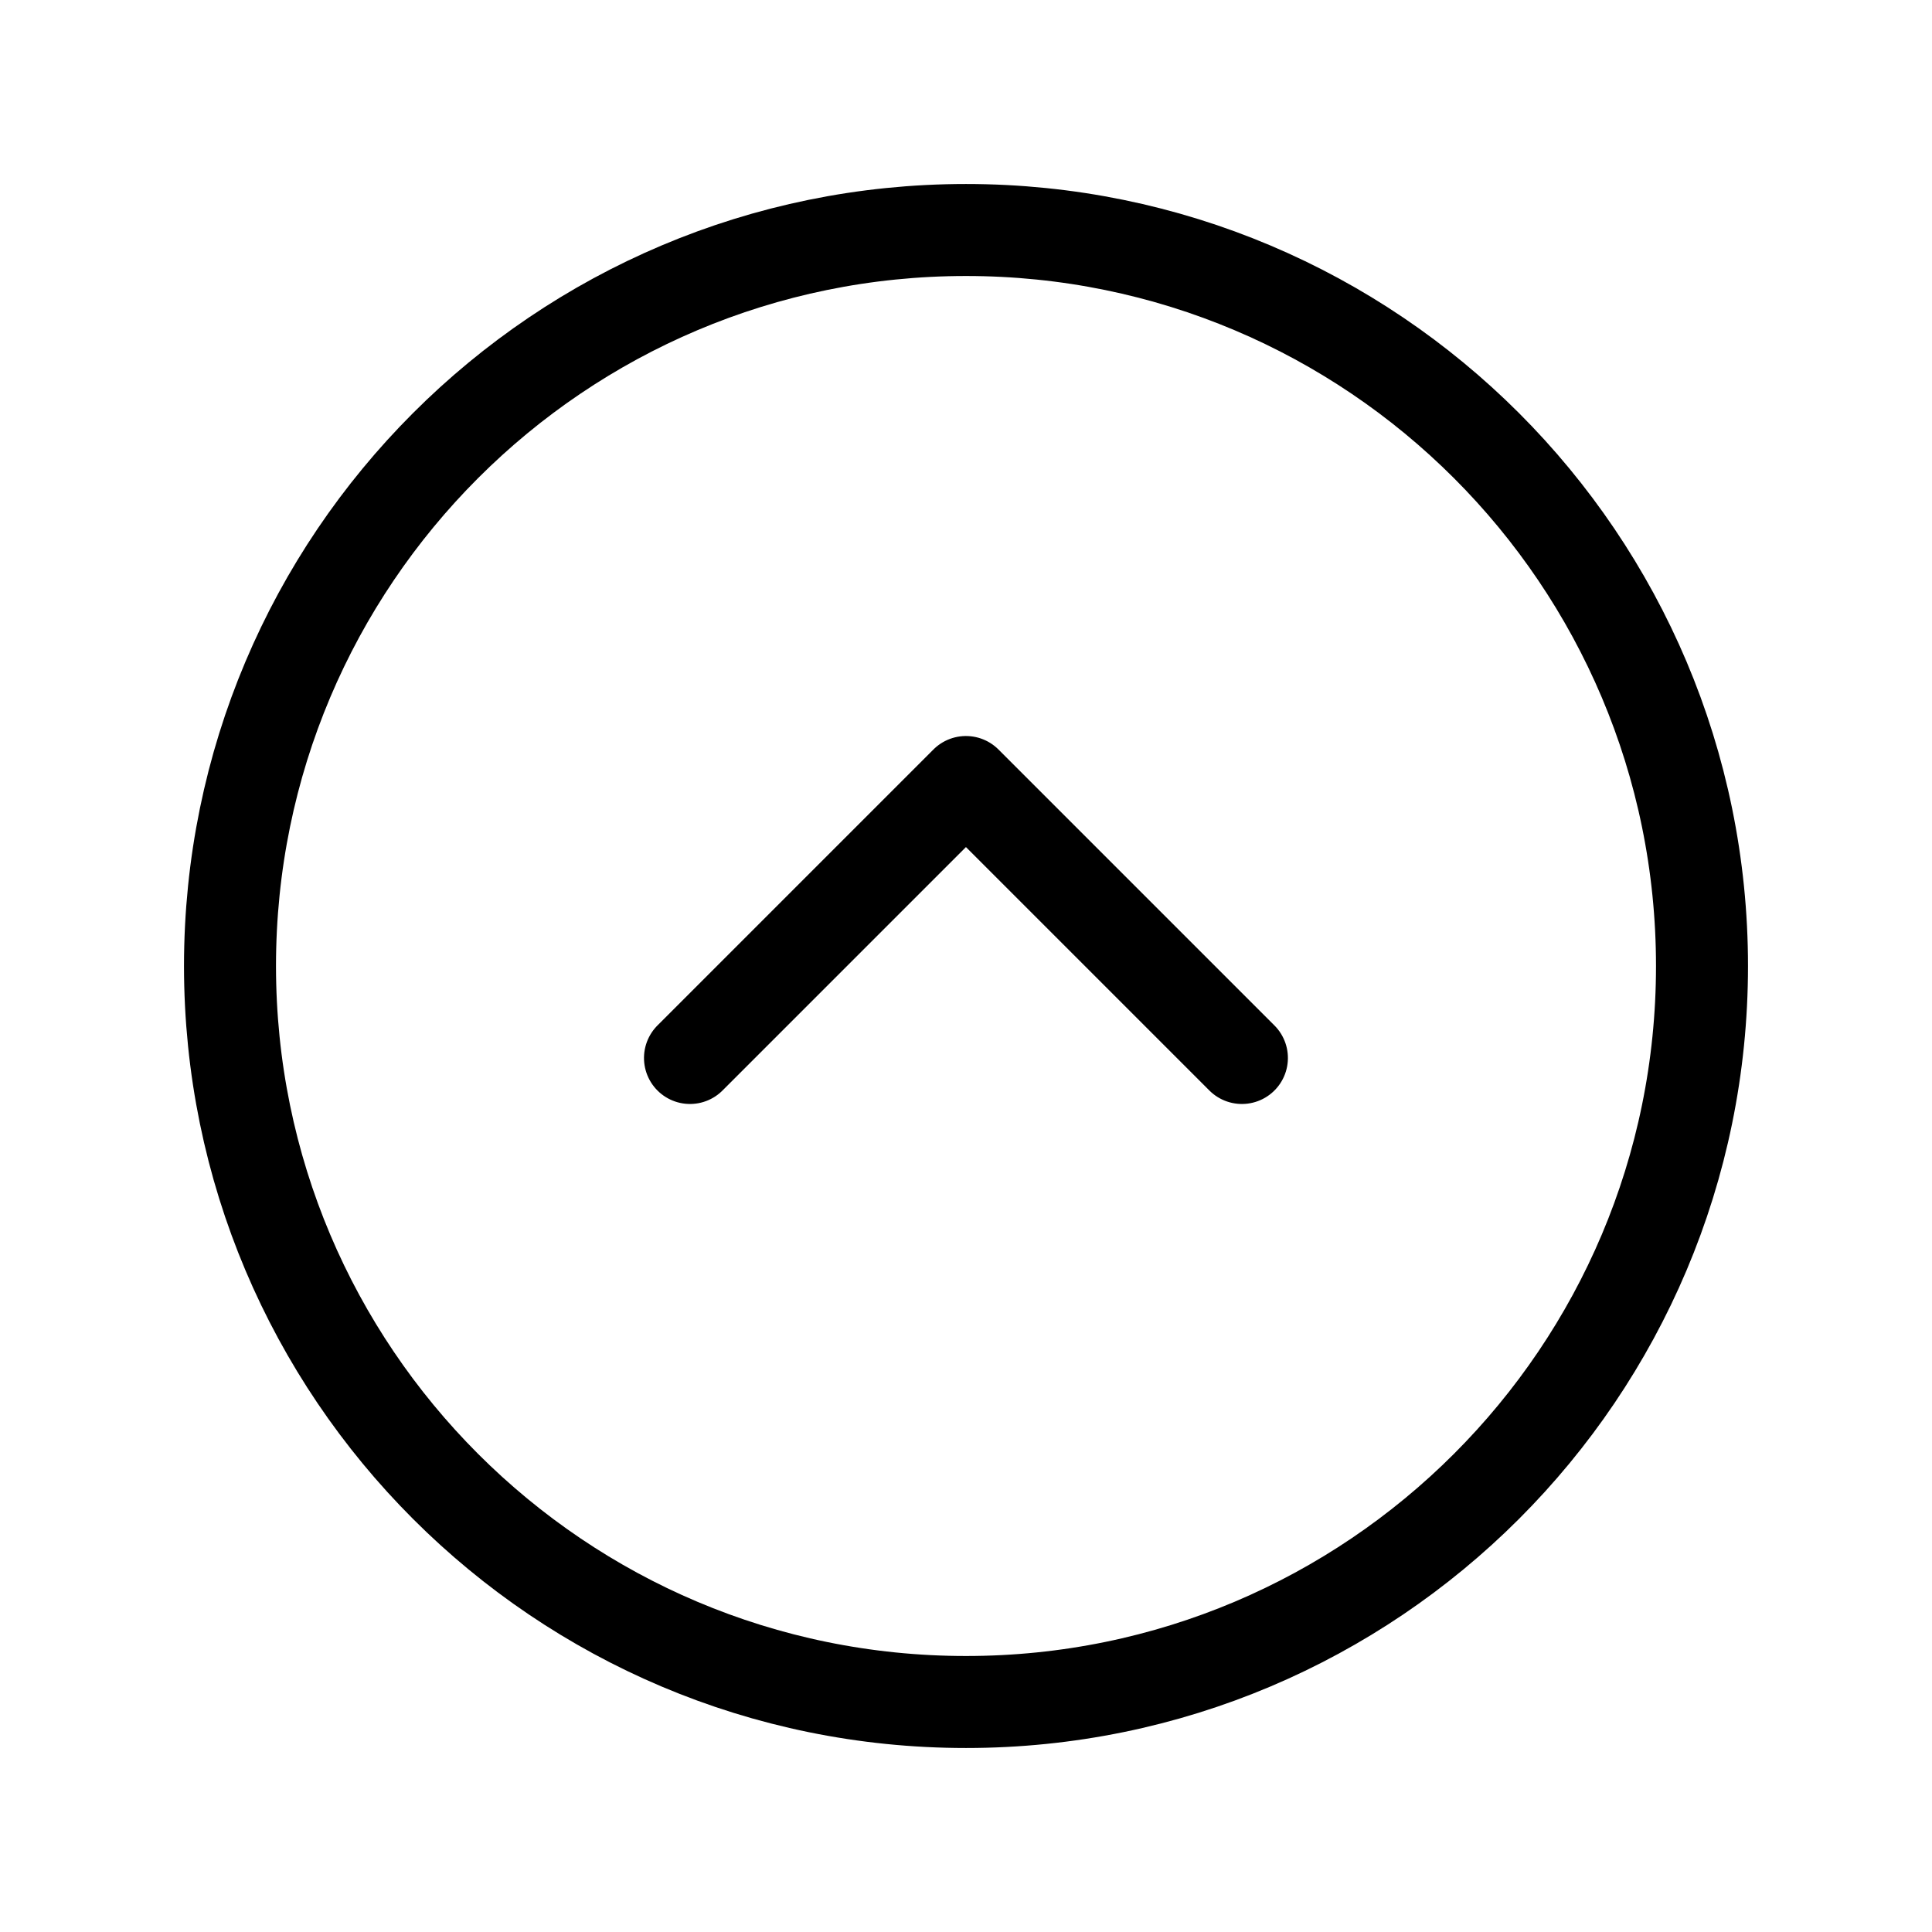
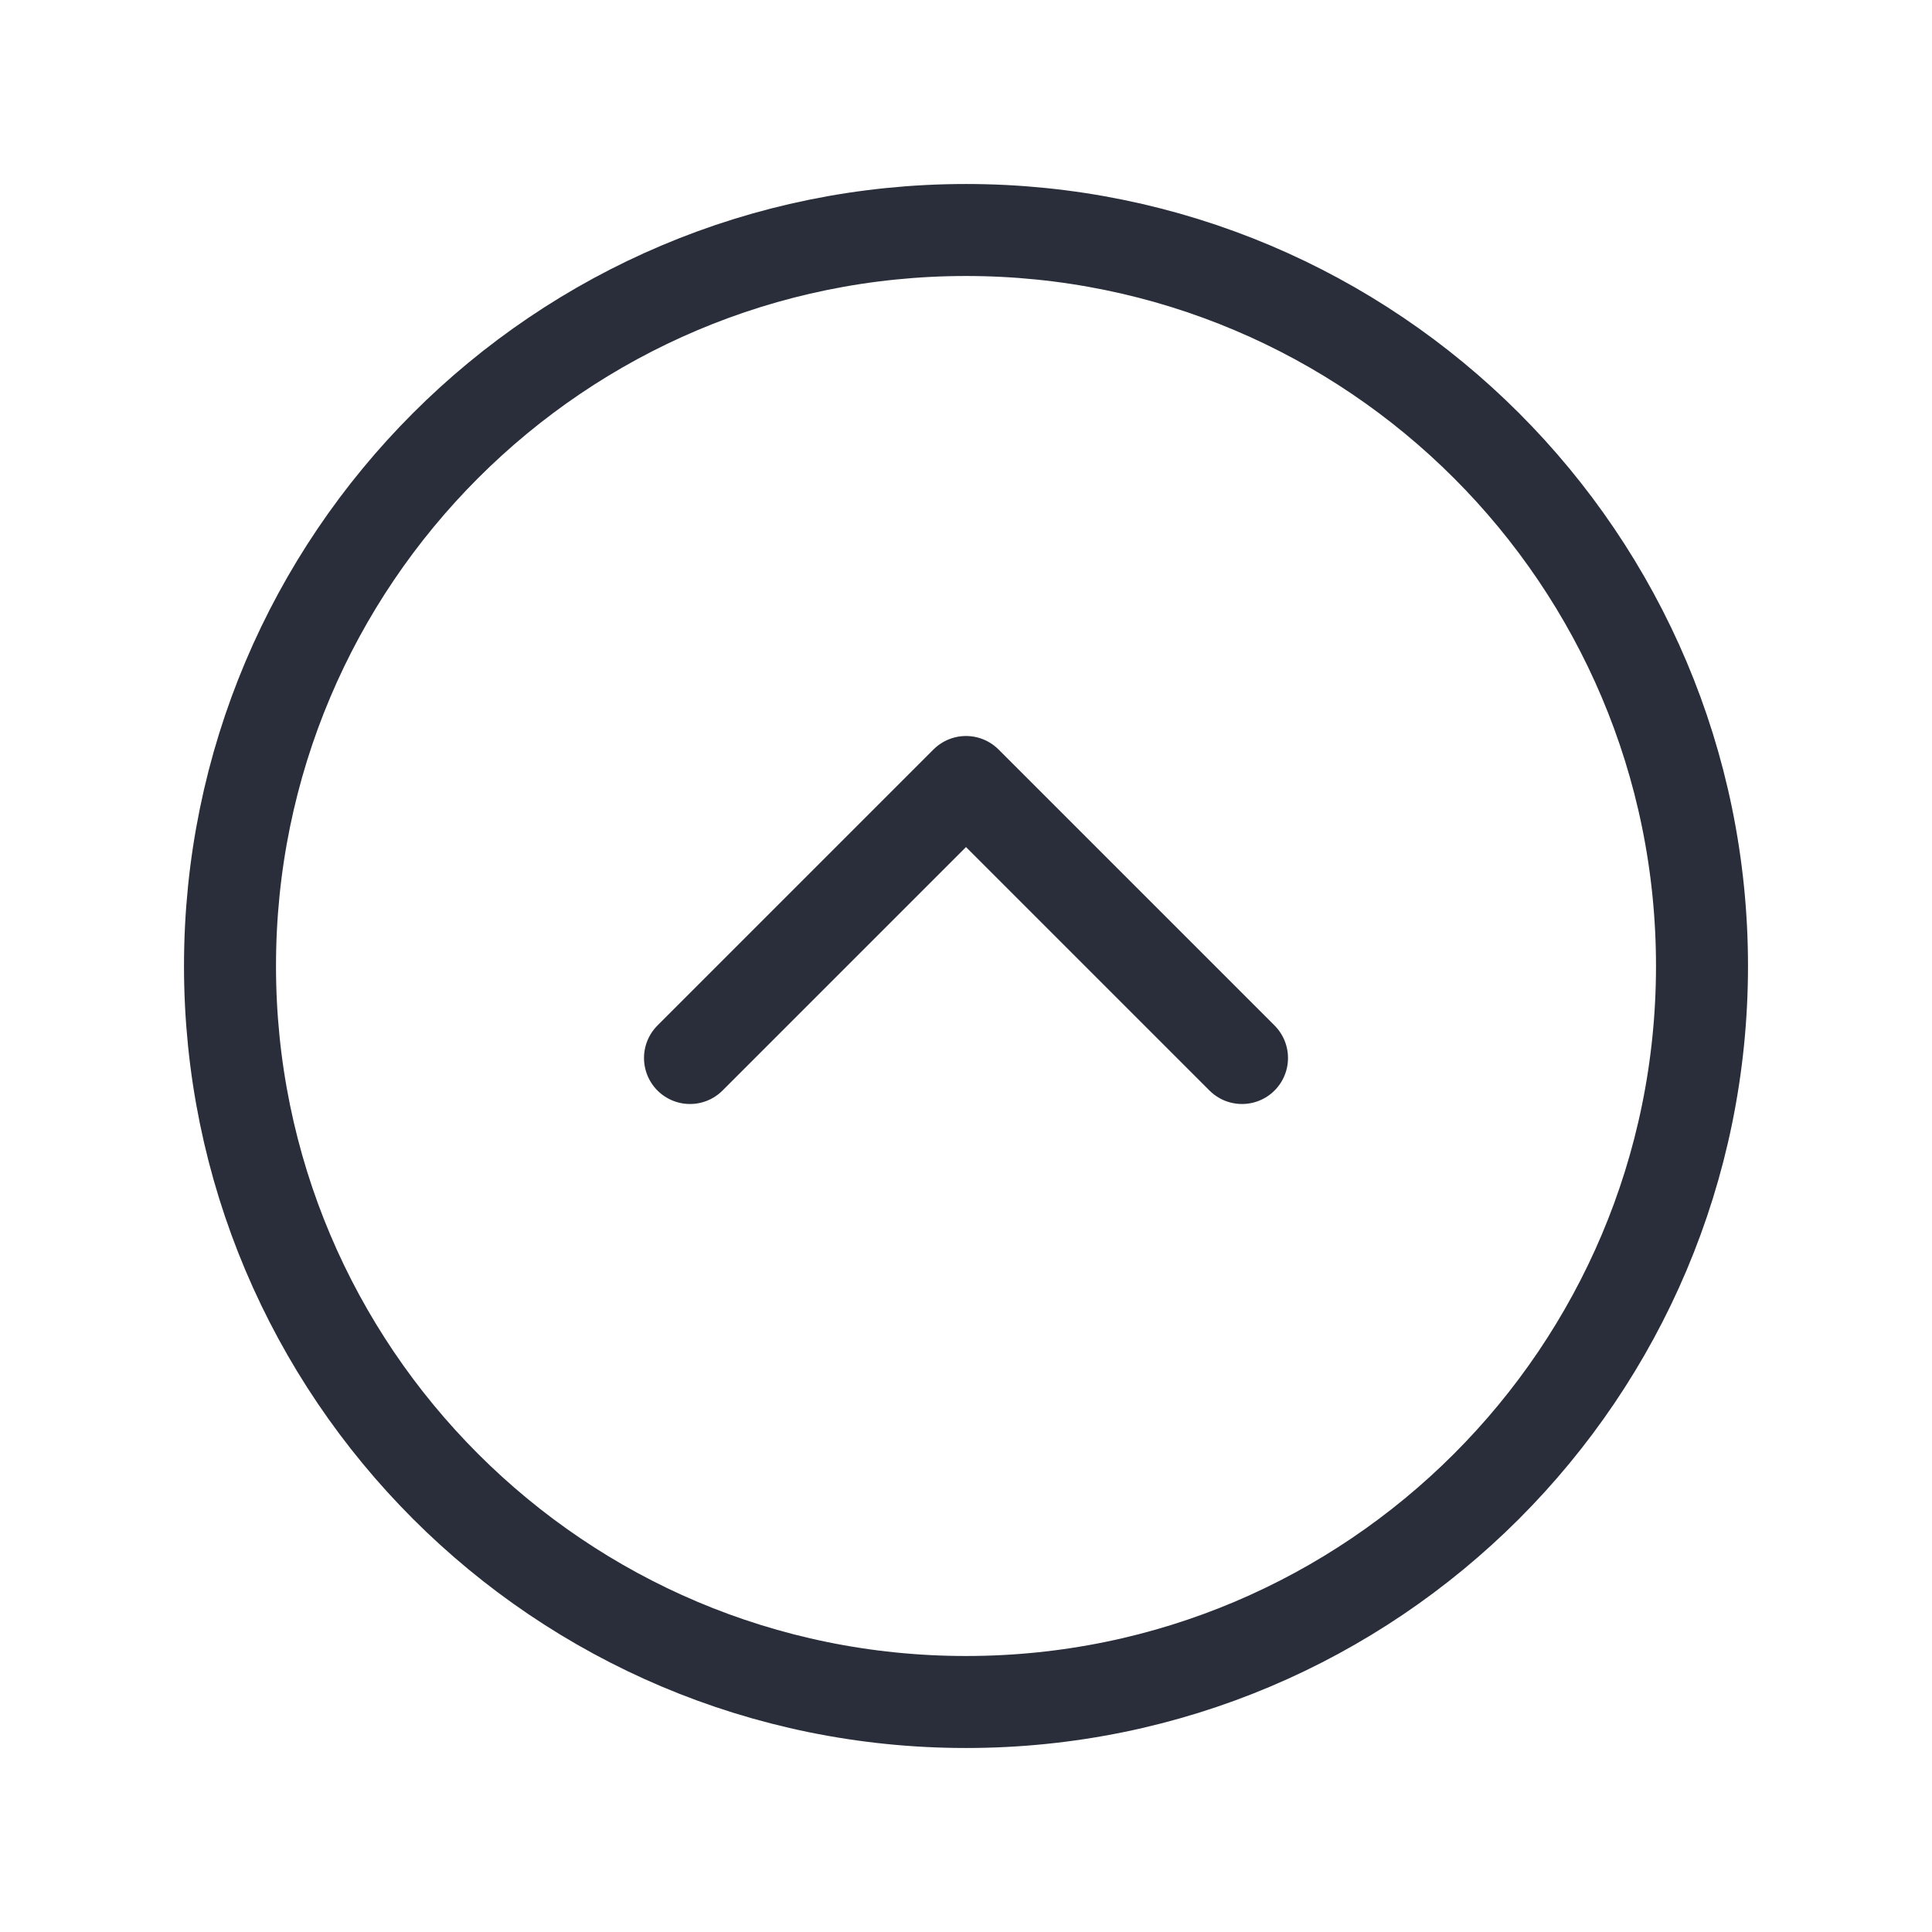
- <svg xmlns="http://www.w3.org/2000/svg" width="21" height="21" viewBox="0 0 21 21">
-   <g fill="none" fill-rule="evenodd" stroke="currentColor" stroke-linecap="round" stroke-linejoin="round" transform="rotate(-90 10.5 8.5)">
+ <svg xmlns="http://www.w3.org/2000/svg" height="21" viewBox="0 0 21 21" width="21">
+   <g fill="none" fill-rule="evenodd" stroke="#2a2e3b" stroke-linecap="round" stroke-linejoin="round" transform="translate(2 2)">
    <circle cx="8.5" cy="8.5" r="8" />
-     <polyline points="9.621 6.379 9.621 10.621 5.379 10.621" transform="scale(1 -1) rotate(-45 -13.02 0)" />
+     <path d="m11.5 9.5-3-3-3 3" />
  </g>
</svg>
